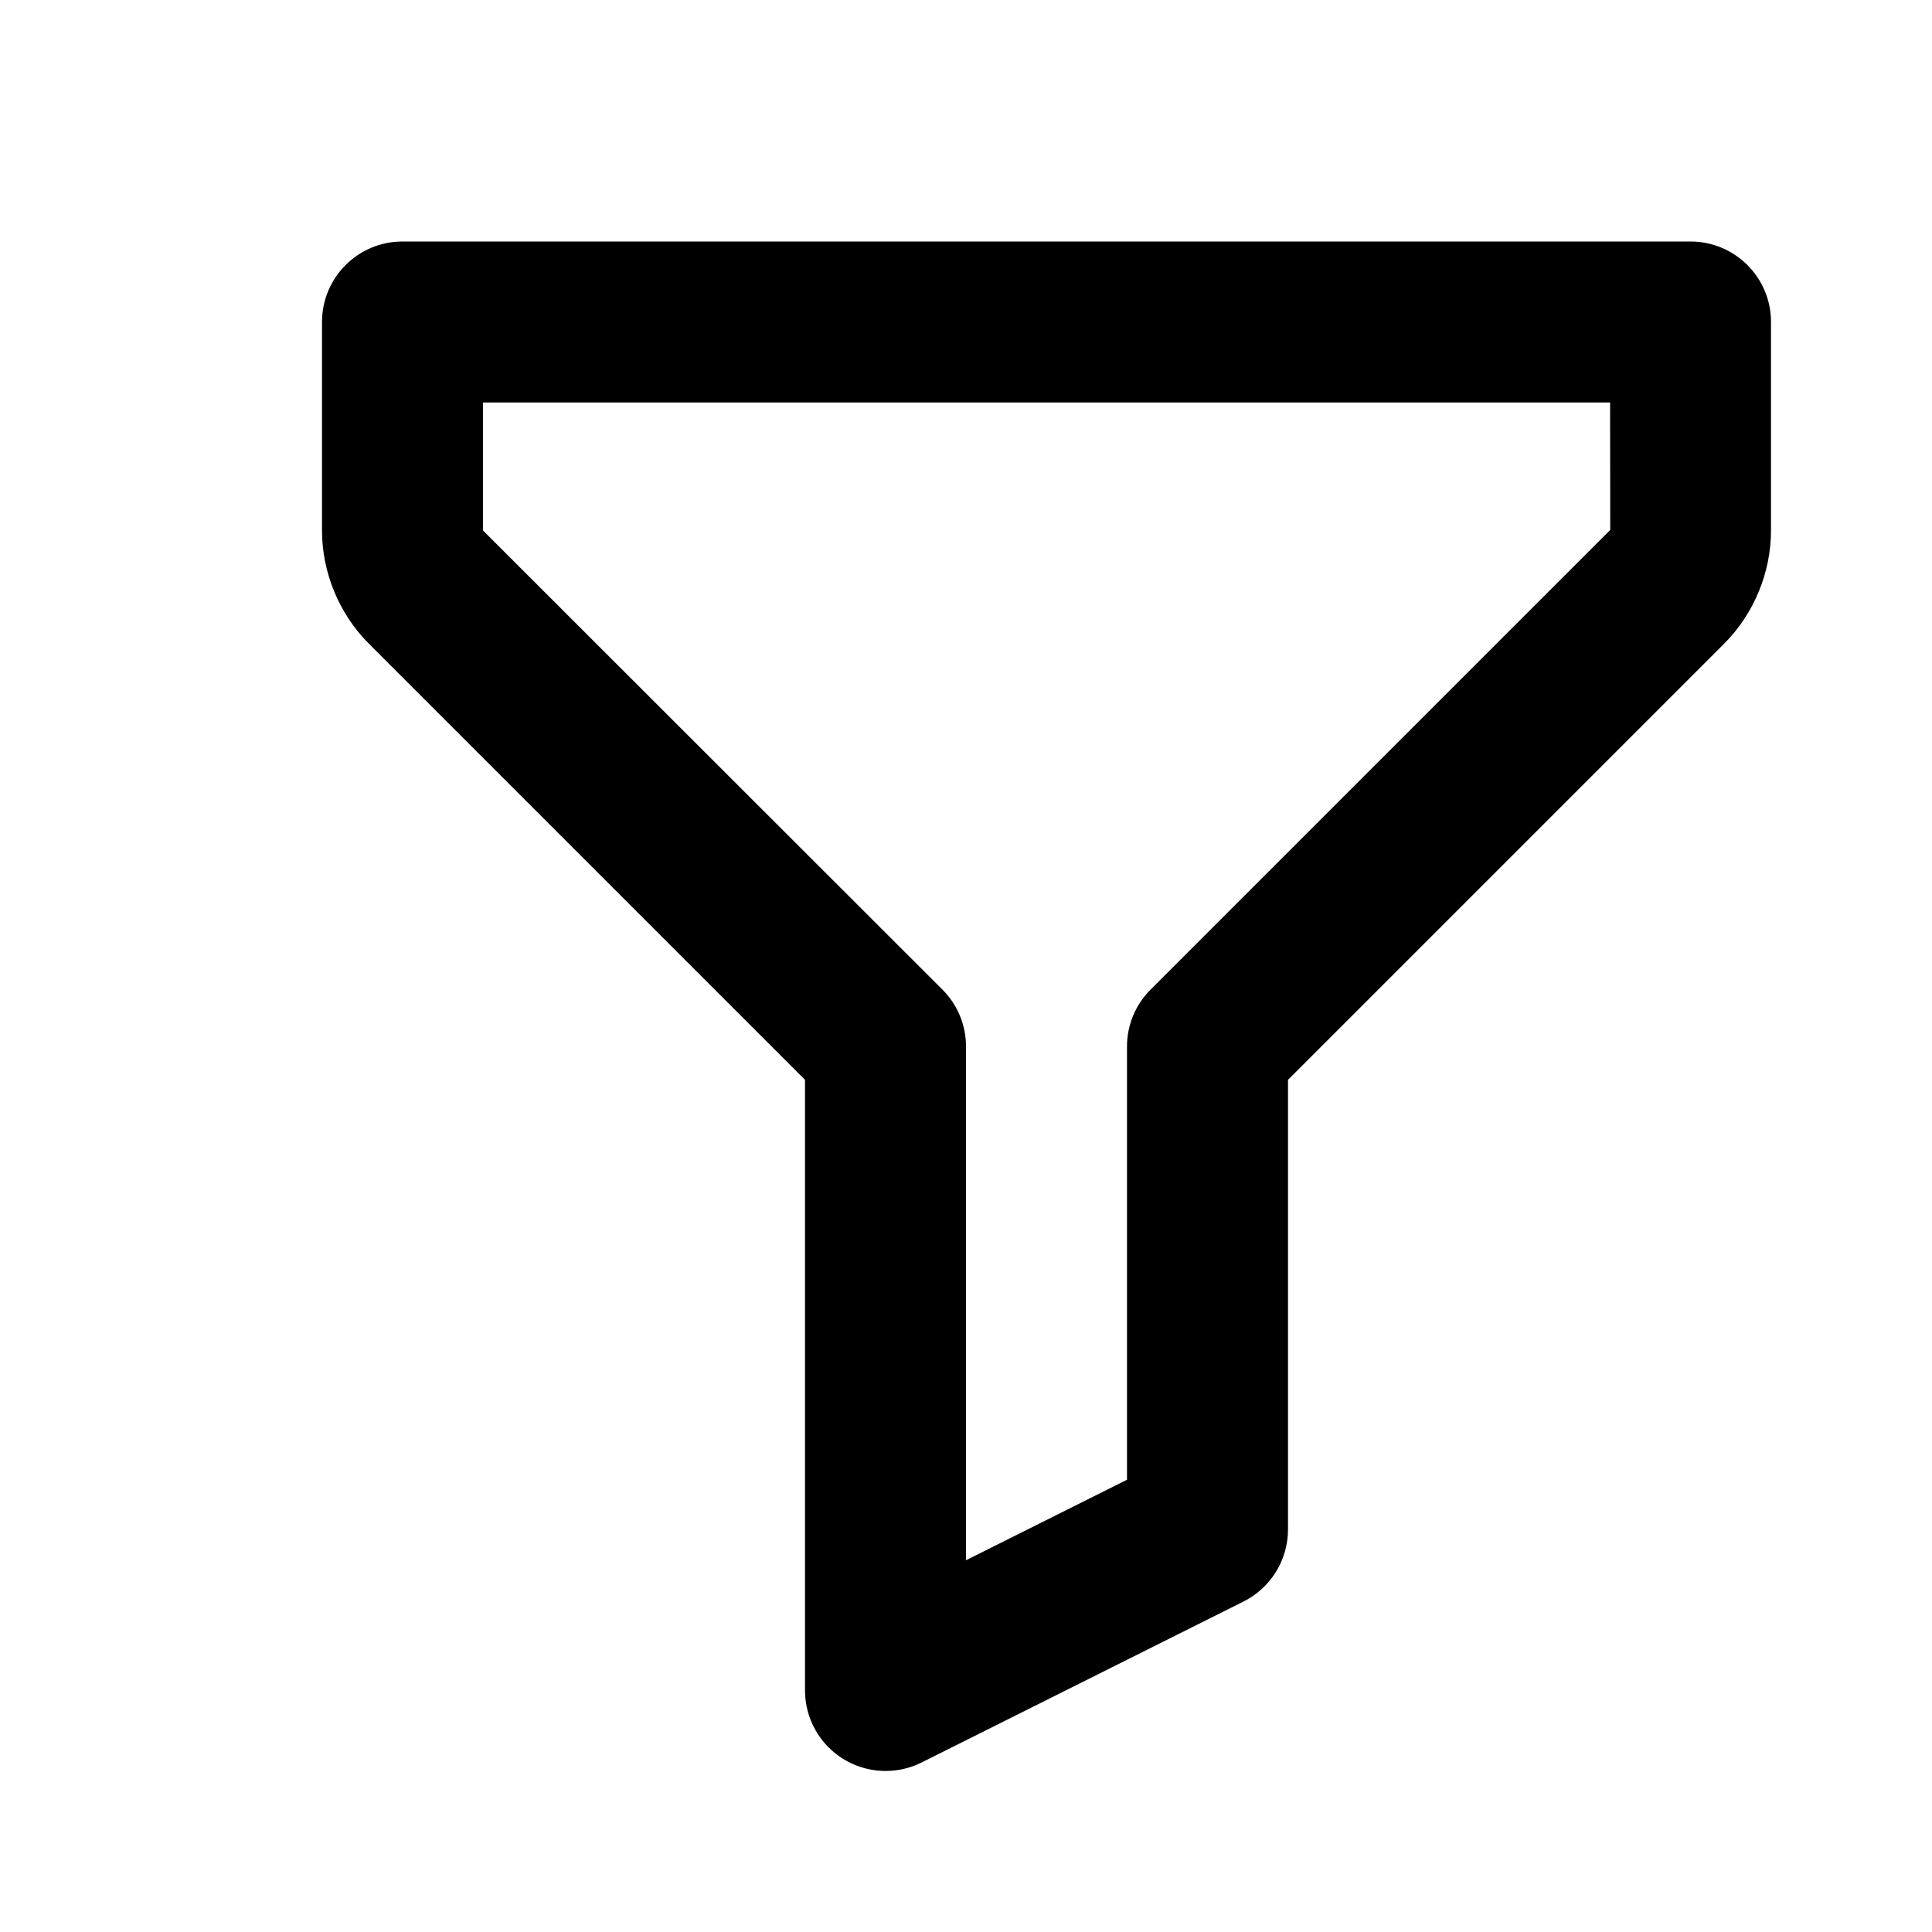
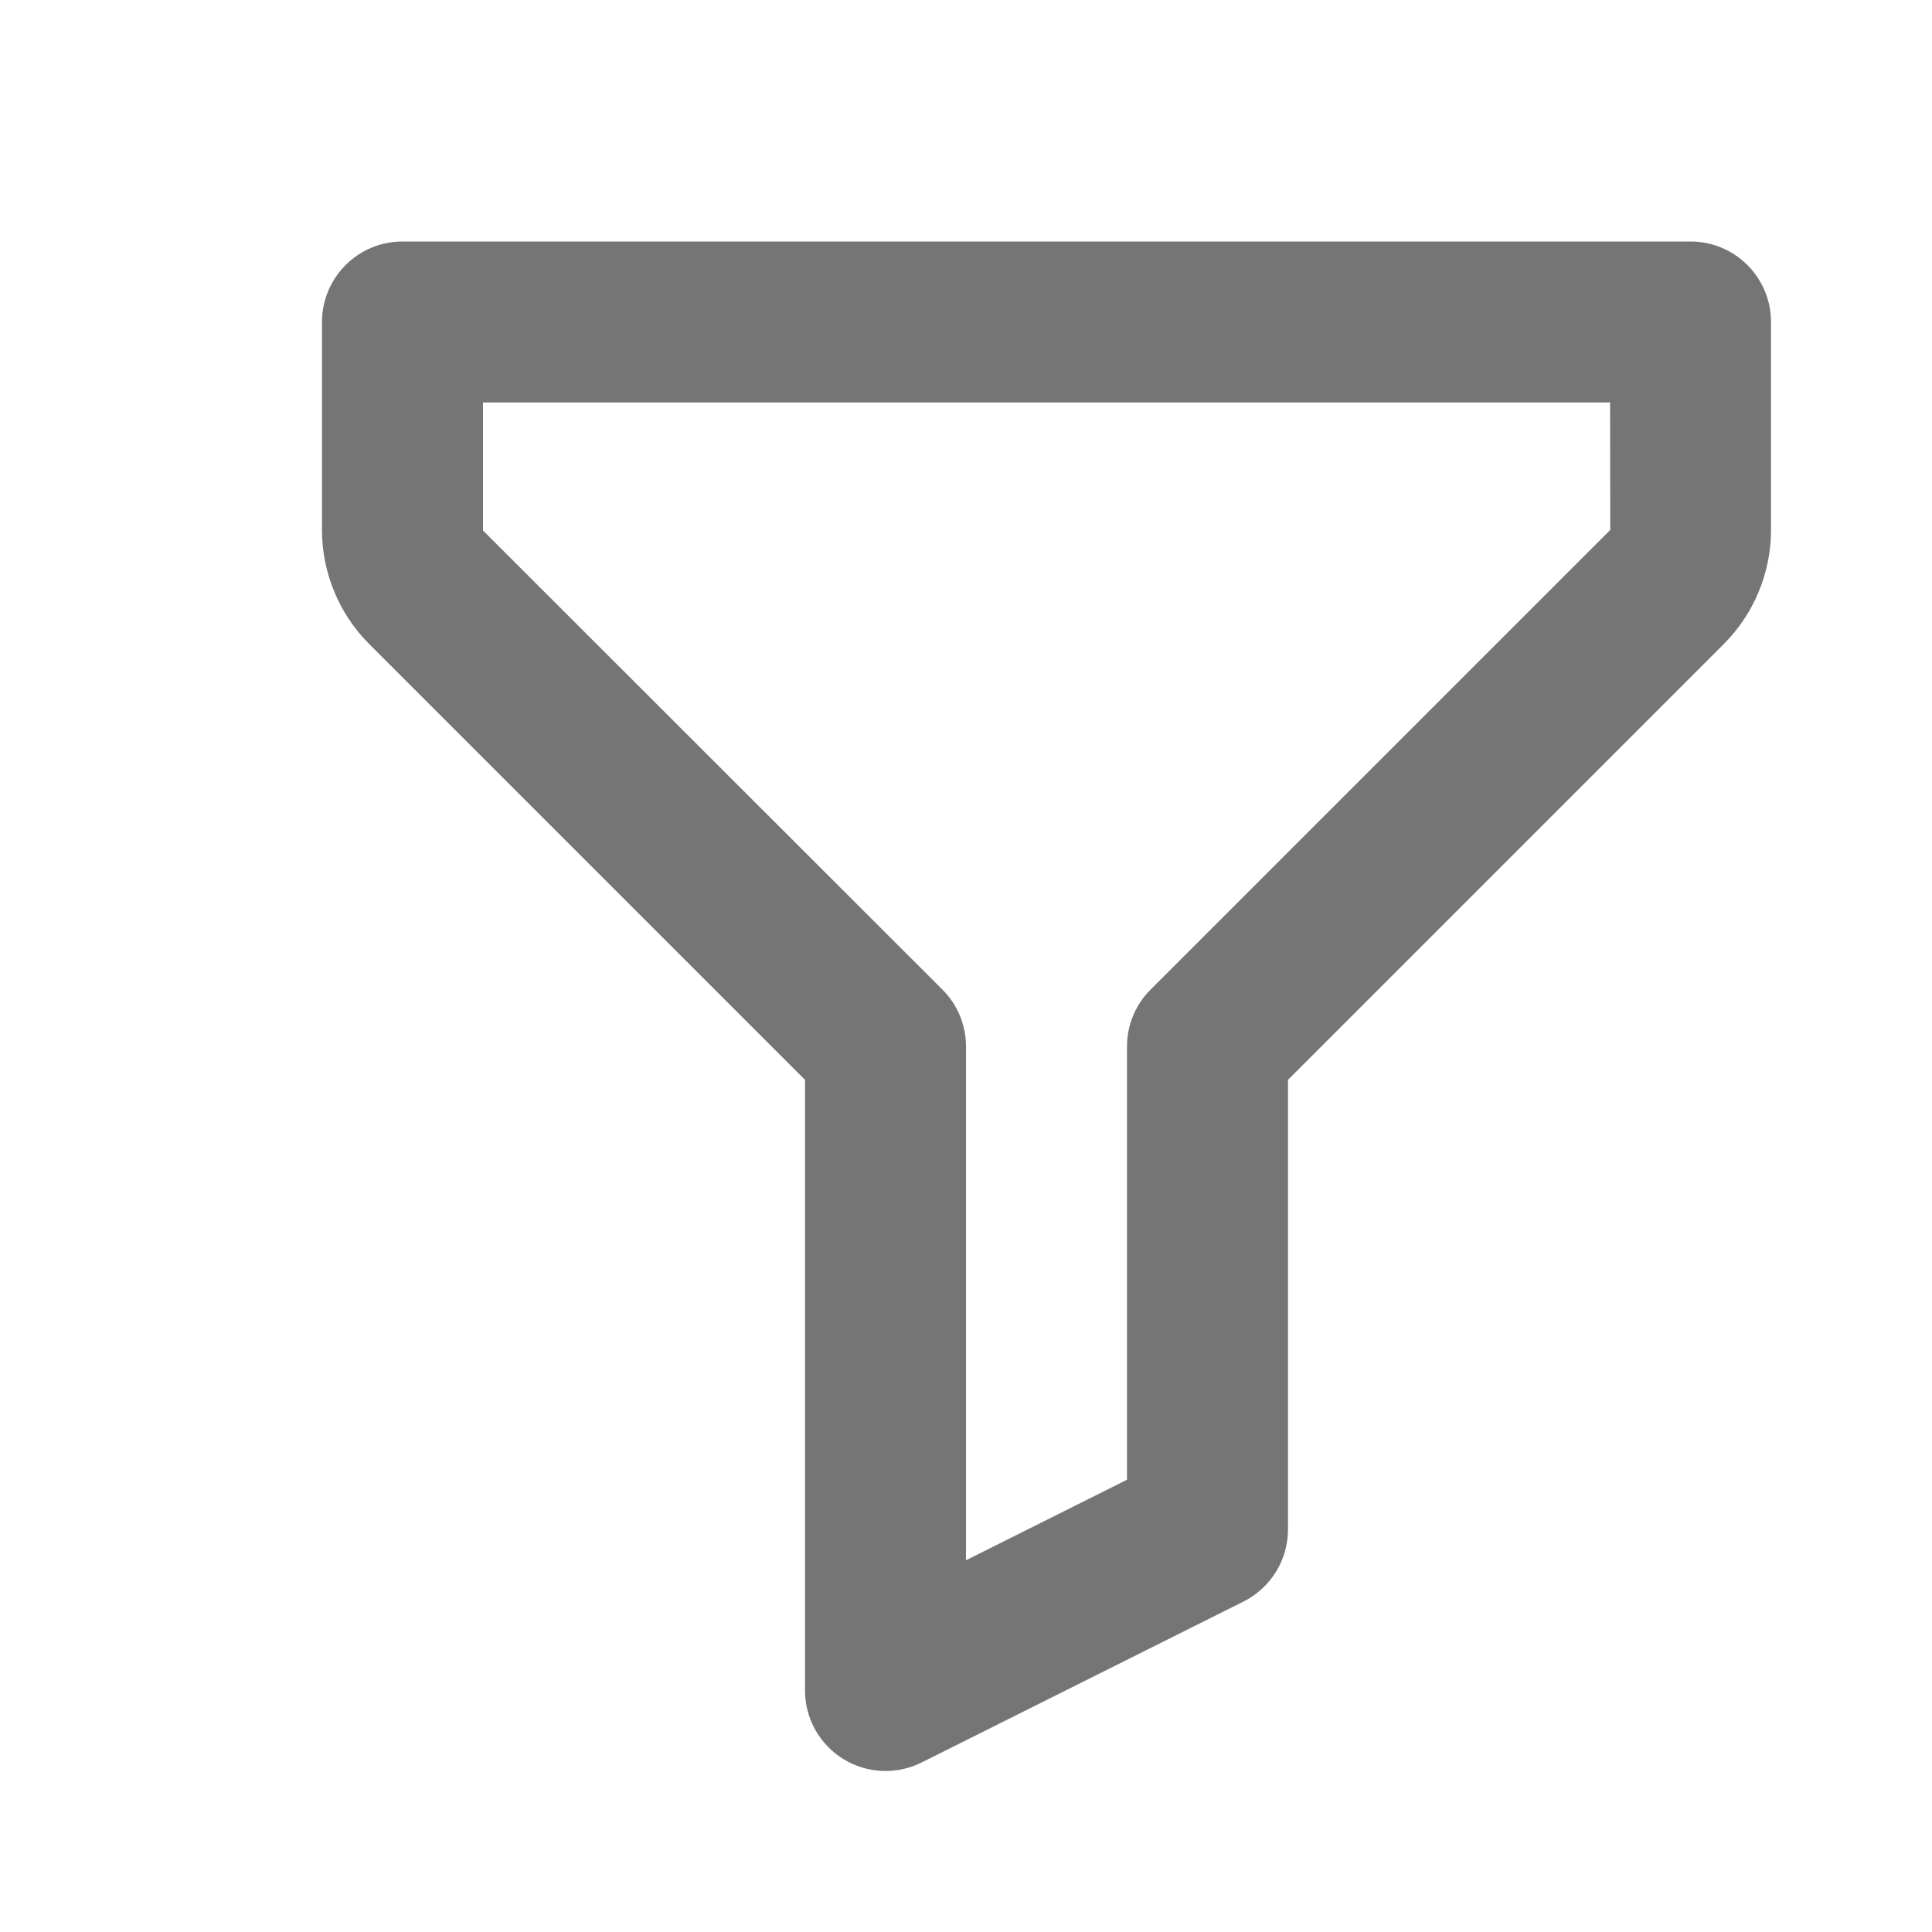
- <svg xmlns="http://www.w3.org/2000/svg" width="24" height="24" viewBox="0 0 24 24" style="fill: rgba(0, 0, 0, 1);transform: ;msFilter:;">
+ <svg xmlns="http://www.w3.org/2000/svg" width="24" height="24" viewBox="0 0 24 24" style="fill: #757575;transform: ;msFilter:;">
  <path d="M21 3H5a1 1 0 0 0-1 1v2.59c0 .523.213 1.037.583 1.407L10 13.414V21a1.001 1.001 0 0 0 1.447.895l4-2c.339-.17.553-.516.553-.895v-5.586l5.417-5.417c.37-.37.583-.884.583-1.407V4a1 1 0 0 0-1-1zm-6.707 9.293A.996.996 0 0 0 14 13v5.382l-2 1V13a.996.996 0 0 0-.293-.707L6 6.59V5h14.001l.002 1.583-5.71 5.71z" />
</svg>
